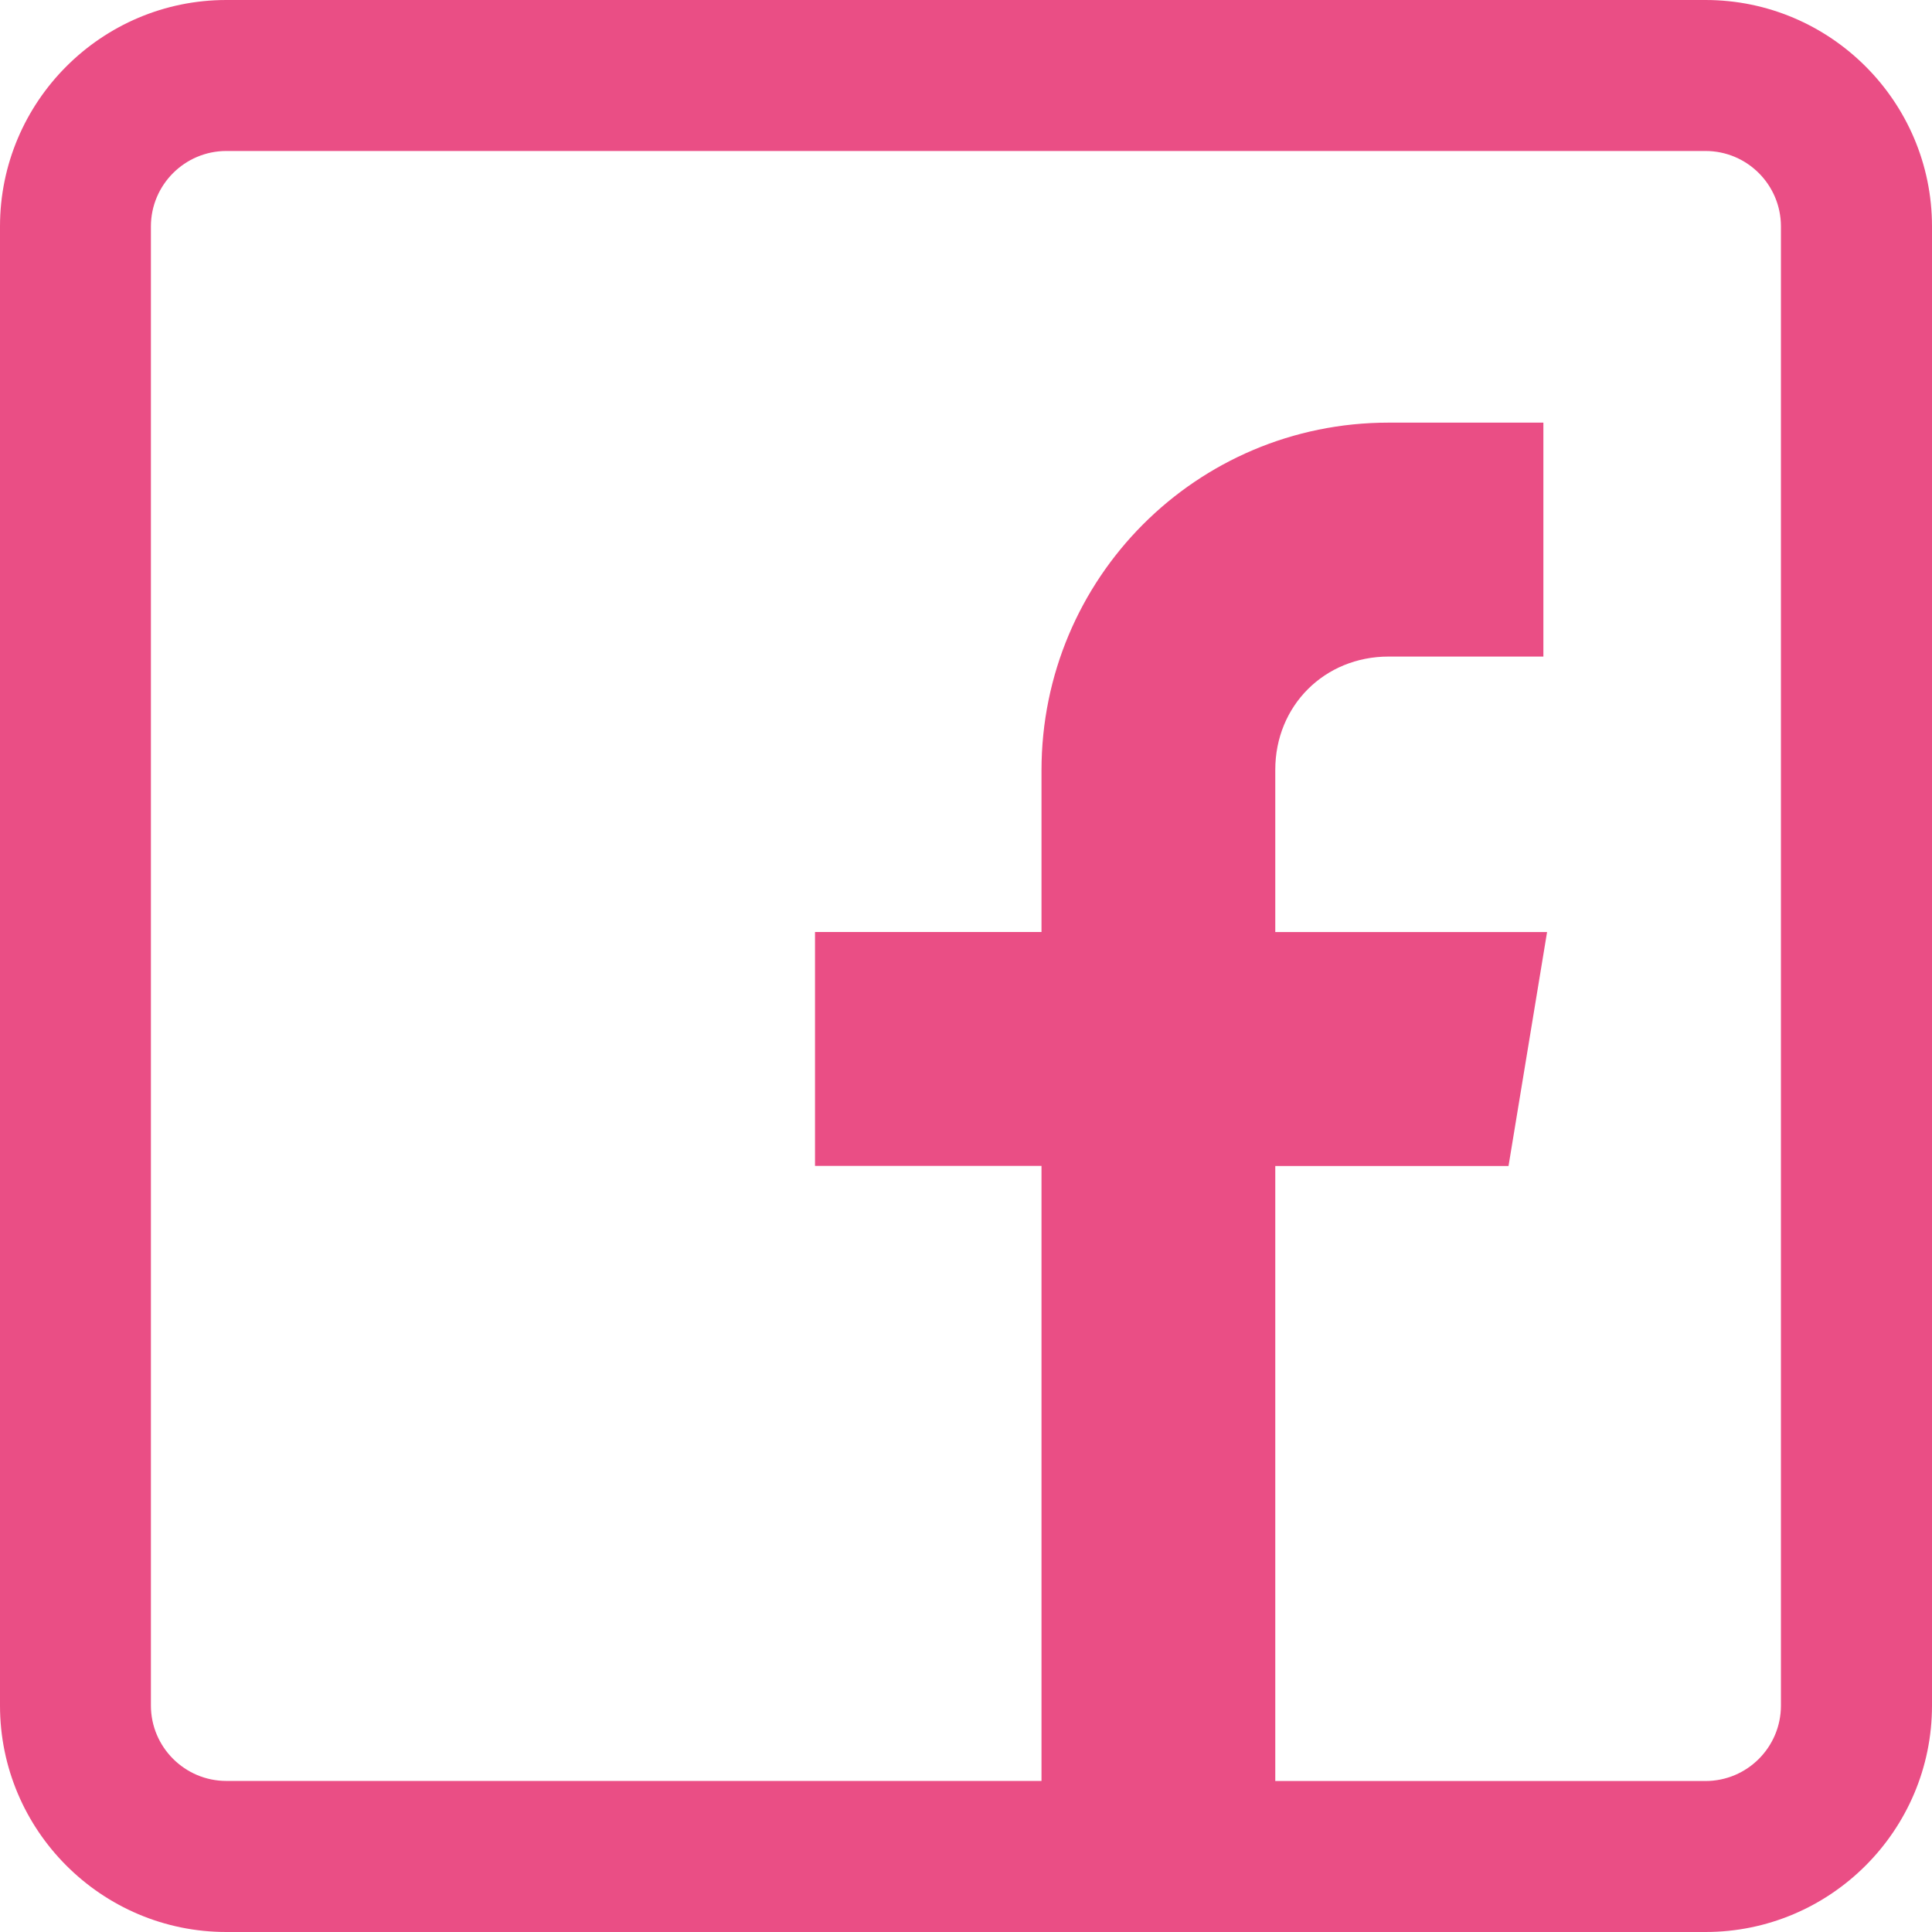
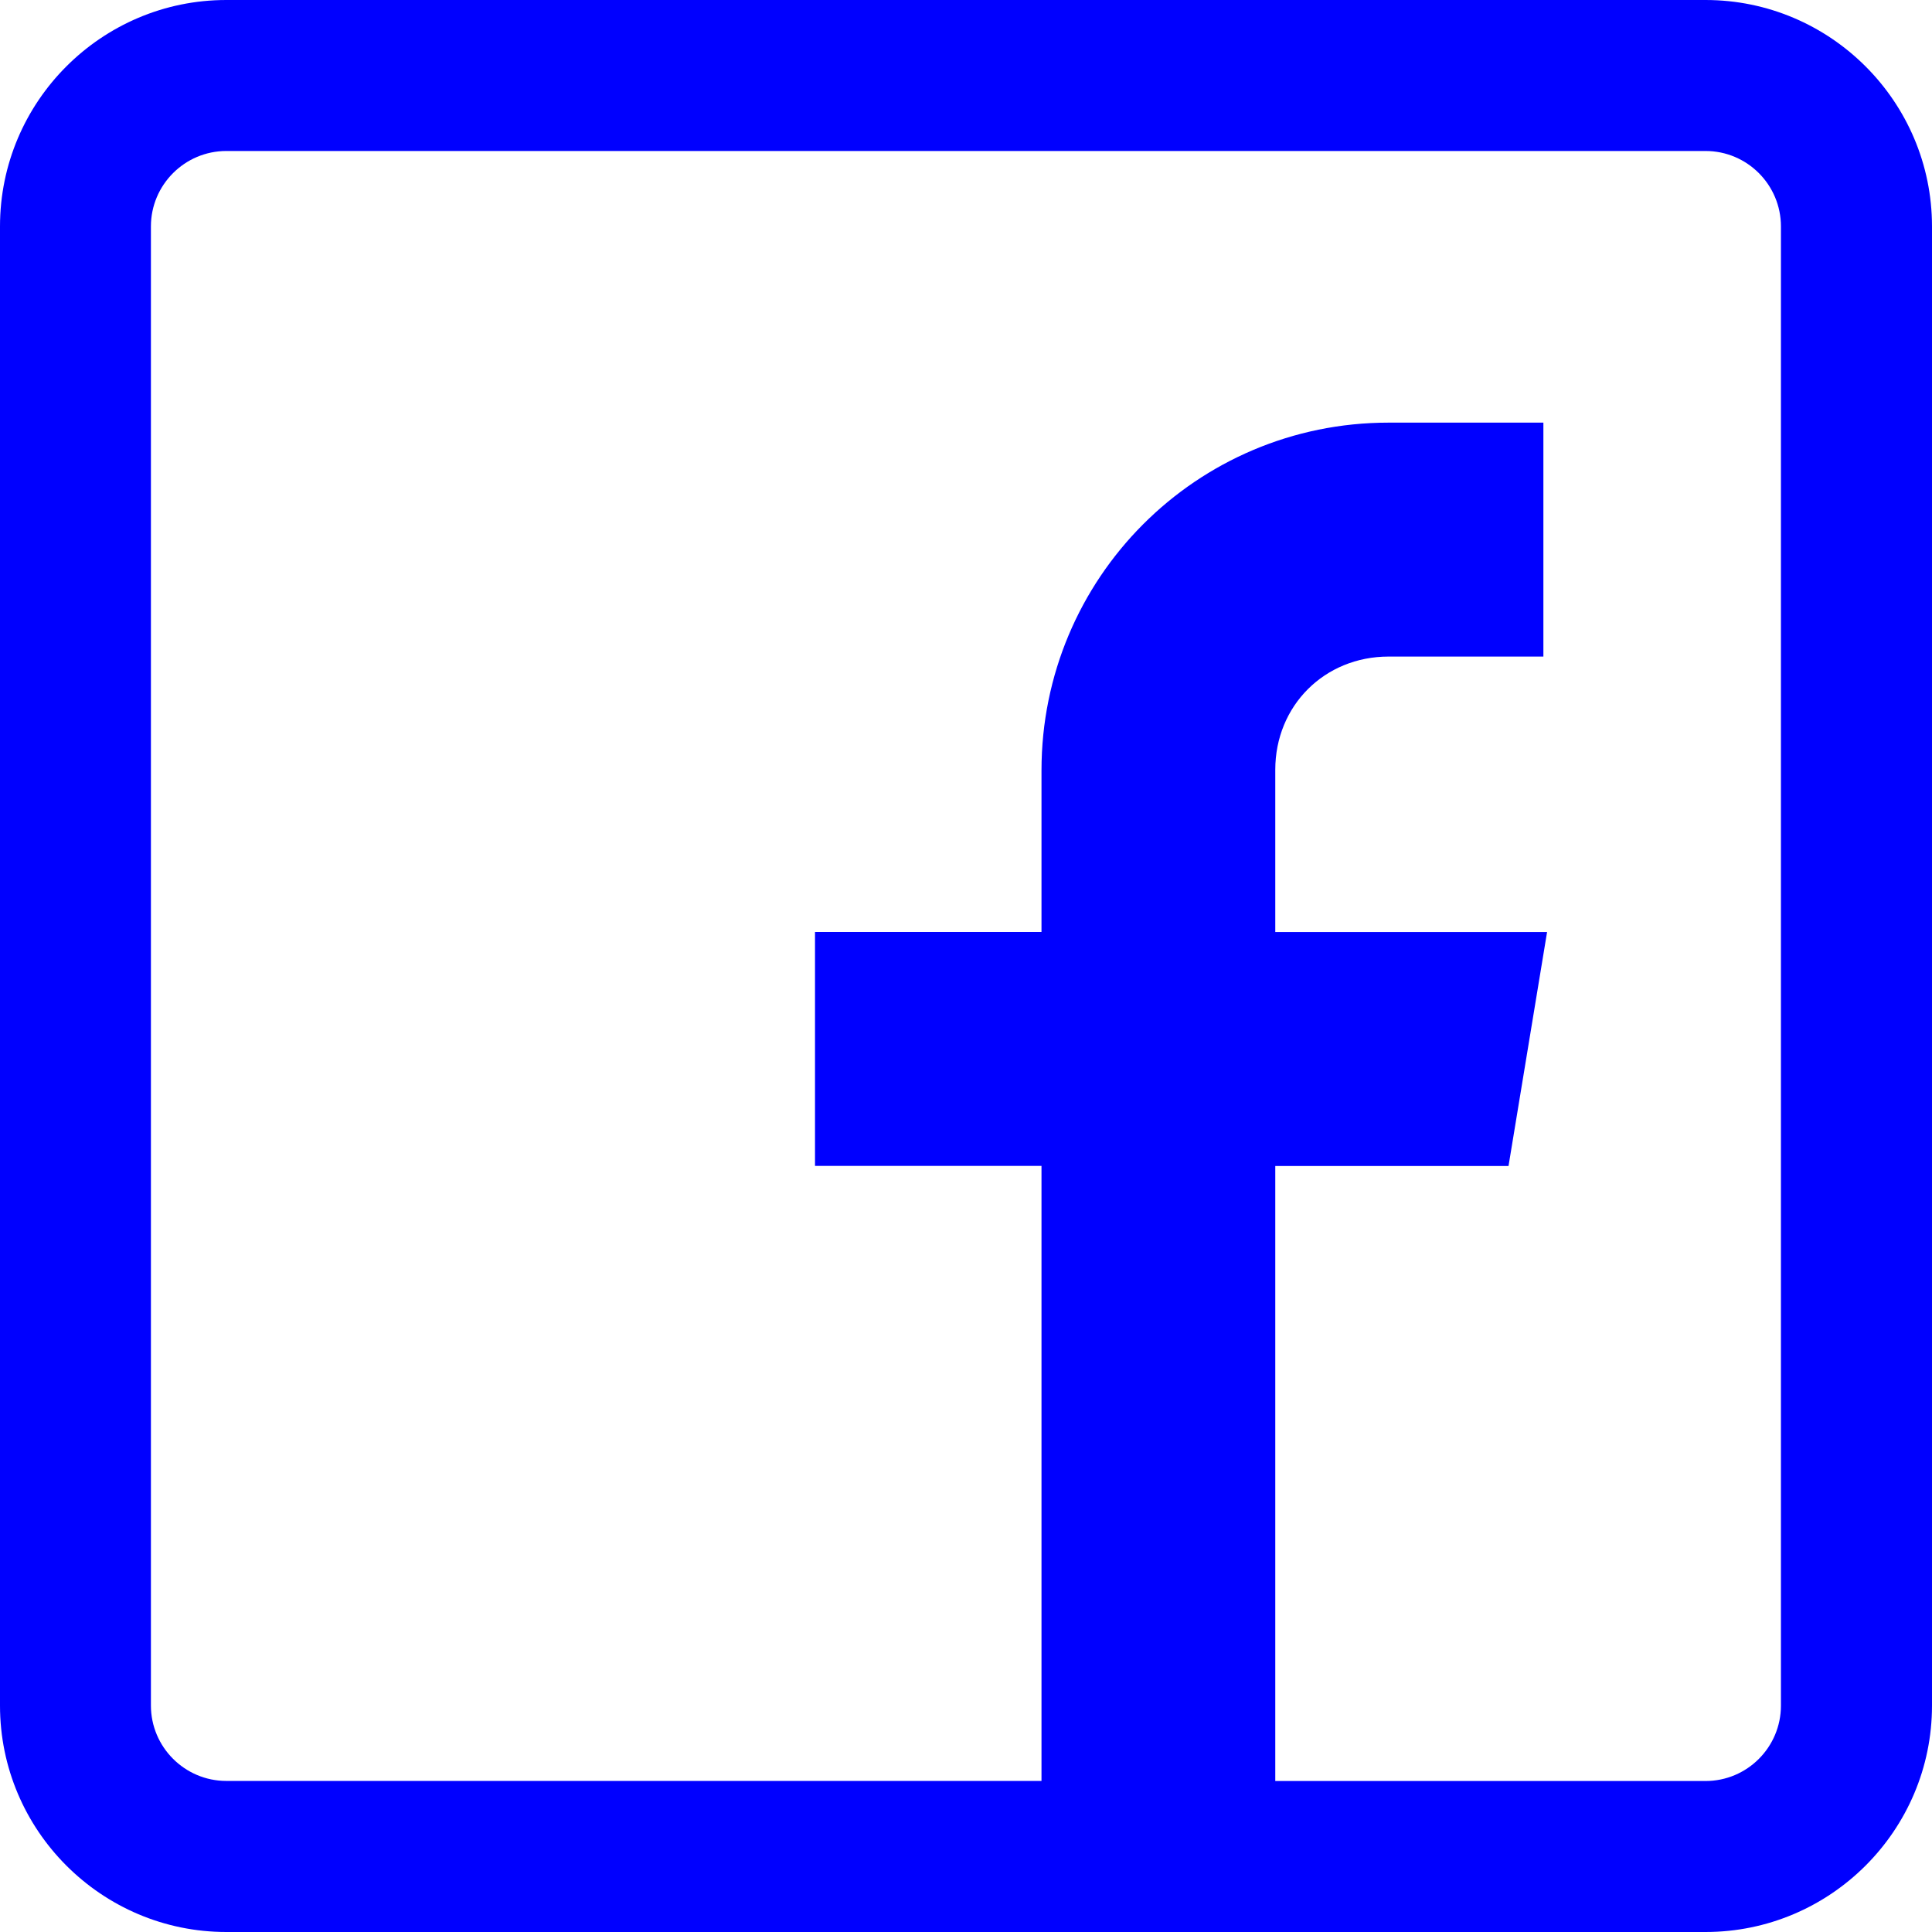
<svg xmlns="http://www.w3.org/2000/svg" id="Layer_1" x="0px" y="0px" width="25.156px" height="25.156px" viewBox="0 0 25.156 25.156" xml:space="preserve">
  <g>
    <g>
      <g>
-         <path fill="#ea4e85" d="M22.207,0H2.947C1.322,0,0,1.323,0,2.948v19.26c0,1.625,1.322,2.948,2.947,2.948h19.26 c1.625,0,2.949-1.322,2.949-2.948V2.948C25.156,1.323,23.832,0,22.207,0z M23.189,22.208c0,0.541-0.439,0.982-0.982,0.982h-5.602 v-8.008h3.037l0.502-3.046h-3.539v-2.113c0-0.834,0.641-1.474,1.475-1.474h2.016V5.503H18.08c-2.502,0-4.519,2.026-4.519,4.528 v2.104h-2.949v3.046h2.949v8.008H2.947c-0.541,0-0.982-0.441-0.982-0.982V2.948c0-0.541,0.441-0.982,0.982-0.982h19.26 c0.543,0,0.982,0.441,0.982,0.982V22.208z" />
+         <path fill="#00f" d="M22.207,0H2.947C1.322,0,0,1.323,0,2.948v19.26c0,1.625,1.322,2.948,2.947,2.948h19.26 c1.625,0,2.949-1.322,2.949-2.948V2.948C25.156,1.323,23.832,0,22.207,0z M23.189,22.208c0,0.541-0.439,0.982-0.982,0.982h-5.602 v-8.008h3.037l0.502-3.046h-3.539v-2.113c0-0.834,0.641-1.474,1.475-1.474h2.016V5.503H18.08c-2.502,0-4.519,2.026-4.519,4.528 v2.104h-2.949v3.046h2.949v8.008H2.947c-0.541,0-0.982-0.441-0.982-0.982V2.948c0-0.541,0.441-0.982,0.982-0.982h19.26 c0.543,0,0.982,0.441,0.982,0.982V22.208z" />
      </g>
    </g>
  </g>
  <g>
    <g>
-       <path fill="#ea4e85" d="M62.15-62.674h-11.26c-3.824,0-6.936,3.111-6.936,6.935v11.261c0,3.823,3.111,6.935,6.936,6.935h11.26 c3.824,0,6.936-3.112,6.936-6.935v-11.261C69.086-59.563,65.975-62.674,62.15-62.674z M66.855-44.479 c0,2.594-2.109,4.704-4.705,4.704h-11.26c-2.594,0-4.705-2.11-4.705-4.704v-11.261c0-2.594,2.111-4.705,4.705-4.705h11.26 c2.596,0,4.705,2.111,4.705,4.705V-44.479L66.855-44.479z" />
-       <path fill="#ea4e85" d="M56.52-56.584c-3.568,0-6.473,2.906-6.473,6.476c0,3.57,2.904,6.475,6.473,6.475 c3.572,0,6.477-2.905,6.477-6.475C62.996-53.679,60.092-56.584,56.52-56.584z M56.52-45.864c-2.34,0-4.244-1.903-4.244-4.245 c0-2.341,1.904-4.246,4.244-4.246c2.342,0,4.248,1.904,4.248,4.246C60.768-47.767,58.861-45.864,56.52-45.864z" />
-       <path fill="#ea4e85" d="M63.27-58.475c-0.432,0-0.854,0.173-1.156,0.479c-0.305,0.303-0.48,0.725-0.48,1.156 c0,0.43,0.176,0.852,0.48,1.157c0.303,0.304,0.725,0.479,1.156,0.479c0.428,0,0.85-0.175,1.154-0.479 c0.307-0.305,0.479-0.727,0.479-1.157c0-0.431-0.172-0.853-0.479-1.156C64.121-58.301,63.697-58.475,63.27-58.475z" />
+       <path fill="#00f" d="M62.15-62.674h-11.26c-3.824,0-6.936,3.111-6.936,6.935v11.261c0,3.823,3.111,6.935,6.936,6.935h11.26 c3.824,0,6.936-3.112,6.936-6.935v-11.261C69.086-59.563,65.975-62.674,62.15-62.674z M66.855-44.479 c0,2.594-2.109,4.704-4.705,4.704h-11.26c-2.594,0-4.705-2.11-4.705-4.704v-11.261c0-2.594,2.111-4.705,4.705-4.705h11.26 c2.596,0,4.705,2.111,4.705,4.705V-44.479L66.855-44.479z" />
+       <path fill="#00f" d="M56.52-56.584c-3.568,0-6.473,2.906-6.473,6.476c0,3.57,2.904,6.475,6.473,6.475 c3.572,0,6.477-2.905,6.477-6.475C62.996-53.679,60.092-56.584,56.52-56.584z M56.52-45.864c-2.34,0-4.244-1.903-4.244-4.245 c0-2.341,1.904-4.246,4.244-4.246c2.342,0,4.248,1.904,4.248,4.246C60.768-47.767,58.861-45.864,56.52-45.864z" />
+       <path fill="#00f" d="M63.27-58.475c-0.432,0-0.854,0.173-1.156,0.479c-0.305,0.303-0.48,0.725-0.48,1.156 c0,0.43,0.176,0.852,0.48,1.157c0.303,0.304,0.725,0.479,1.156,0.479c0.428,0,0.85-0.175,1.154-0.479 c0.307-0.305,0.479-0.727,0.479-1.157c0-0.431-0.172-0.853-0.479-1.156C64.121-58.301,63.697-58.475,63.27-58.475z" />
    </g>
  </g>
  <g id="XMLID_496_">
    <g>
-       <path id="XMLID_9_" fill="#ea4e85" d="M82.52-51.76l5.9,2.204l2.287,7.346c0.143,0.471,0.721,0.645,1.101,0.333l3.289-2.682 c0.346-0.281,0.838-0.295,1.197-0.034l5.936,4.308c0.406,0.297,0.984,0.073,1.088-0.421l4.346-20.908 c0.111-0.54-0.416-0.99-0.93-0.791l-24.223,9.344C81.914-52.831,81.918-51.984,82.52-51.76z M90.336-50.729l11.535-7.104 c0.207-0.128,0.422,0.153,0.242,0.318l-9.52,8.85c-0.336,0.311-0.549,0.728-0.611,1.181l-0.324,2.403 c-0.043,0.32-0.494,0.352-0.582,0.042l-1.248-4.383C89.686-49.923,89.895-50.458,90.336-50.729z" />
+       <path id="XMLID_9_" fill="#00f" d="M82.52-51.76l5.9,2.204l2.287,7.346c0.143,0.471,0.721,0.645,1.101,0.333l3.289-2.682 c0.346-0.281,0.838-0.295,1.197-0.034l5.936,4.308c0.406,0.297,0.984,0.073,1.088-0.421l4.346-20.908 c0.111-0.54-0.416-0.99-0.93-0.791l-24.223,9.344C81.914-52.831,81.918-51.984,82.52-51.76z M90.336-50.729l11.535-7.104 c0.207-0.128,0.422,0.153,0.242,0.318l-9.52,8.85c-0.336,0.311-0.549,0.728-0.611,1.181l-0.324,2.403 c-0.043,0.32-0.494,0.352-0.582,0.042l-1.248-4.383C89.686-49.923,89.895-50.458,90.336-50.729z" />
    </g>
  </g>
  <g>
    <g>
      <g>
-         <path fill="#ea4e85" d="M139.135-62.767h-5.367c-5.625,0-10.199,4.515-10.199,10.064v4.775c0,4.132,2.574,7.846,6.439,9.358 v3.096c0,0.208,0.127,0.399,0.32,0.483c0.068,0.032,0.145,0.046,0.219,0.046c0.131,0,0.258-0.047,0.357-0.137l3.113-2.782h5.117 c5.621,0,10.195-4.516,10.195-10.064v-4.775C149.33-58.252,144.756-62.767,139.135-62.767z M147.227-47.928 c0,4.964-3.063,7.974-8.092,7.974h-5.324c-0.133,0-0.26,0.049-0.361,0.138l-1.979,2.187l-0.391-2.338 c0-0.224-0.143-0.424-0.355-0.499c-3.639-1.271-5.055-3.653-5.055-7.462v-4.775c0-4.965,3.064-7.975,8.096-7.975h5.367 c5.031,0,8.094,3.01,8.094,7.975V-47.928L147.227-47.928z M141.912-48.139l-2.689-1.648c-0.293-0.181-0.643-0.242-0.986-0.174 c-0.344,0.068-0.639,0.259-0.83,0.538l-0.127,0.184c-1.162-0.362-2.447-0.827-3.215-2.923l0.318-0.261 c0.547-0.447,0.605-1.231,0.131-1.747l-2.104-2.282c-0.158-0.172-0.434-0.19-0.617-0.042l-1.32,1.083 c-1.16,0.95-0.619,2.355-0.441,2.816c0.01,0.02,0.018,0.04,0.029,0.06c0.045,0.077,1.143,1.924,2.914,3.625 c1.781,1.709,4.988,3.286,5.09,3.332c0.365,0.224,0.779,0.333,1.188,0.333c0.715,0,1.418-0.331,1.838-0.939l0.953-1.383 C142.176-47.761,142.115-48.017,141.912-48.139z M139.043-51.495c0.066,0.233,0.283,0.386,0.516,0.386 c0.047,0,0.096-0.006,0.148-0.019c0.283-0.08,0.447-0.373,0.369-0.654c-0.324-1.141-1.246-2.052-2.402-2.376 c-0.285-0.08-0.582,0.083-0.664,0.365c-0.08,0.281,0.086,0.574,0.369,0.654C138.18-52.915,138.818-52.286,139.043-51.495z M137.611-56.282c-0.283-0.081-0.582,0.083-0.662,0.365c-0.082,0.281,0.084,0.573,0.369,0.653 c1.889,0.531,3.391,2.019,3.924,3.884c0.066,0.232,0.279,0.385,0.516,0.385c0.049,0,0.098-0.006,0.148-0.019 c0.283-0.08,0.451-0.373,0.369-0.655C141.645-53.884,139.857-55.652,137.611-56.282z M137.381-58.75 c-0.285-0.081-0.582,0.083-0.666,0.365c-0.078,0.281,0.086,0.574,0.371,0.654c3.199,0.897,5.746,3.419,6.648,6.579 c0.066,0.232,0.283,0.387,0.516,0.387c0.049,0,0.098-0.006,0.146-0.02c0.285-0.079,0.451-0.374,0.371-0.655 C143.764-54.95,140.934-57.751,137.381-58.75z" />
+         <path fill="#00f" d="M139.135-62.767h-5.367c-5.625,0-10.199,4.515-10.199,10.064v4.775c0,4.132,2.574,7.846,6.439,9.358 v3.096c0,0.208,0.127,0.399,0.32,0.483c0.068,0.032,0.145,0.046,0.219,0.046c0.131,0,0.258-0.047,0.357-0.137l3.113-2.782h5.117 c5.621,0,10.195-4.516,10.195-10.064v-4.775C149.33-58.252,144.756-62.767,139.135-62.767z M147.227-47.928 c0,4.964-3.063,7.974-8.092,7.974h-5.324c-0.133,0-0.26,0.049-0.361,0.138l-1.979,2.187l-0.391-2.338 c0-0.224-0.143-0.424-0.355-0.499c-3.639-1.271-5.055-3.653-5.055-7.462v-4.775c0-4.965,3.064-7.975,8.096-7.975h5.367 c5.031,0,8.094,3.01,8.094,7.975V-47.928L147.227-47.928z M141.912-48.139l-2.689-1.648c-0.293-0.181-0.643-0.242-0.986-0.174 c-0.344,0.068-0.639,0.259-0.83,0.538l-0.127,0.184c-1.162-0.362-2.447-0.827-3.215-2.923l0.318-0.261 c0.547-0.447,0.605-1.231,0.131-1.747l-2.104-2.282c-0.158-0.172-0.434-0.19-0.617-0.042l-1.32,1.083 c-1.16,0.95-0.619,2.355-0.441,2.816c0.01,0.02,0.018,0.04,0.029,0.06c0.045,0.077,1.143,1.924,2.914,3.625 c1.781,1.709,4.988,3.286,5.09,3.332c0.365,0.224,0.779,0.333,1.188,0.333c0.715,0,1.418-0.331,1.838-0.939l0.953-1.383 C142.176-47.761,142.115-48.017,141.912-48.139z M139.043-51.495c0.066,0.233,0.283,0.386,0.516,0.386 c0.047,0,0.096-0.006,0.148-0.019c0.283-0.08,0.447-0.373,0.369-0.654c-0.324-1.141-1.246-2.052-2.402-2.376 c-0.285-0.08-0.582,0.083-0.664,0.365c-0.08,0.281,0.086,0.574,0.369,0.654C138.18-52.915,138.818-52.286,139.043-51.495z M137.611-56.282c-0.283-0.081-0.582,0.083-0.662,0.365c-0.082,0.281,0.084,0.573,0.369,0.653 c1.889,0.531,3.391,2.019,3.924,3.884c0.066,0.232,0.279,0.385,0.516,0.385c0.049,0,0.098-0.006,0.148-0.019 c0.283-0.08,0.451-0.373,0.369-0.655C141.645-53.884,139.857-55.652,137.611-56.282z M137.381-58.75 c-0.285-0.081-0.582,0.083-0.666,0.365c-0.078,0.281,0.086,0.574,0.371,0.654c3.199,0.897,5.746,3.419,6.648,6.579 c0.066,0.232,0.283,0.387,0.516,0.387c0.049,0,0.098-0.006,0.146-0.02c0.285-0.079,0.451-0.374,0.371-0.655 C143.764-54.95,140.934-57.751,137.381-58.75z" />
      </g>
    </g>
  </g>
  <g>
    <g>
-       <path id="WhatsApp_8_" fill="#ea4e85" d="M191.354-49.932c0,7.03-5.742,12.729-12.83,12.729c-2.248,0-4.361-0.575-6.199-1.583 l-7.104,2.257l2.316-6.831c-1.17-1.918-1.842-4.167-1.842-6.572c0-7.031,5.744-12.73,12.828-12.73 C185.611-62.662,191.354-56.963,191.354-49.932z M178.523-60.634c-5.945,0-10.785,4.801-10.785,10.703 c0,2.341,0.764,4.51,2.055,6.275l-1.348,3.974L172.59-41c1.705,1.118,3.744,1.771,5.936,1.771c5.945,0,10.785-4.801,10.785-10.702 C189.311-55.833,184.473-60.634,178.523-60.634z M185.002-47c-0.078-0.13-0.289-0.209-0.602-0.365 c-0.316-0.156-1.861-0.911-2.15-1.015c-0.289-0.104-0.498-0.157-0.707,0.156s-0.813,1.015-0.996,1.224 c-0.182,0.208-0.365,0.234-0.68,0.078c-0.314-0.156-1.328-0.486-2.529-1.548c-0.936-0.827-1.566-1.848-1.75-2.161 c-0.184-0.312-0.02-0.48,0.139-0.636c0.141-0.14,0.314-0.365,0.471-0.546c0.158-0.183,0.211-0.312,0.314-0.521 c0.105-0.208,0.053-0.39-0.027-0.547c-0.076-0.156-0.707-1.69-0.969-2.315c-0.262-0.625-0.523-0.521-0.707-0.521 c-0.184,0-0.393-0.026-0.604-0.026c-0.209,0-0.551,0.079-0.838,0.391c-0.289,0.313-1.1,1.067-1.1,2.602 c0,1.536,1.125,3.019,1.285,3.227c0.156,0.208,2.174,3.461,5.371,4.71c3.197,1.249,3.197,0.832,3.773,0.781 c0.574-0.053,1.859-0.756,2.121-1.484C185.08-46.246,185.08-46.87,185.002-47z" />
+       <path id="WhatsApp_8_" fill="#00f" d="M191.354-49.932c0,7.03-5.742,12.729-12.83,12.729c-2.248,0-4.361-0.575-6.199-1.583 l-7.104,2.257l2.316-6.831c-1.17-1.918-1.842-4.167-1.842-6.572c0-7.031,5.744-12.73,12.828-12.73 C185.611-62.662,191.354-56.963,191.354-49.932z M178.523-60.634c-5.945,0-10.785,4.801-10.785,10.703 c0,2.341,0.764,4.51,2.055,6.275l-1.348,3.974L172.59-41c1.705,1.118,3.744,1.771,5.936,1.771c5.945,0,10.785-4.801,10.785-10.702 C189.311-55.833,184.473-60.634,178.523-60.634z M185.002-47c-0.078-0.13-0.289-0.209-0.602-0.365 c-0.316-0.156-1.861-0.911-2.15-1.015c-0.289-0.104-0.498-0.157-0.707,0.156s-0.813,1.015-0.996,1.224 c-0.182,0.208-0.365,0.234-0.68,0.078c-0.314-0.156-1.328-0.486-2.529-1.548c-0.936-0.827-1.566-1.848-1.75-2.161 c-0.184-0.312-0.02-0.48,0.139-0.636c0.141-0.14,0.314-0.365,0.471-0.546c0.158-0.183,0.211-0.312,0.314-0.521 c0.105-0.208,0.053-0.39-0.027-0.547c-0.076-0.156-0.707-1.69-0.969-2.315c-0.262-0.625-0.523-0.521-0.707-0.521 c-0.184,0-0.393-0.026-0.604-0.026c-0.209,0-0.551,0.079-0.838,0.391c-0.289,0.313-1.1,1.067-1.1,2.602 c0,1.536,1.125,3.019,1.285,3.227c0.156,0.208,2.174,3.461,5.371,4.71c3.197,1.249,3.197,0.832,3.773,0.781 c0.574-0.053,1.859-0.756,2.121-1.484C185.08-46.246,185.08-46.87,185.002-47z" />
    </g>
  </g>
</svg>
